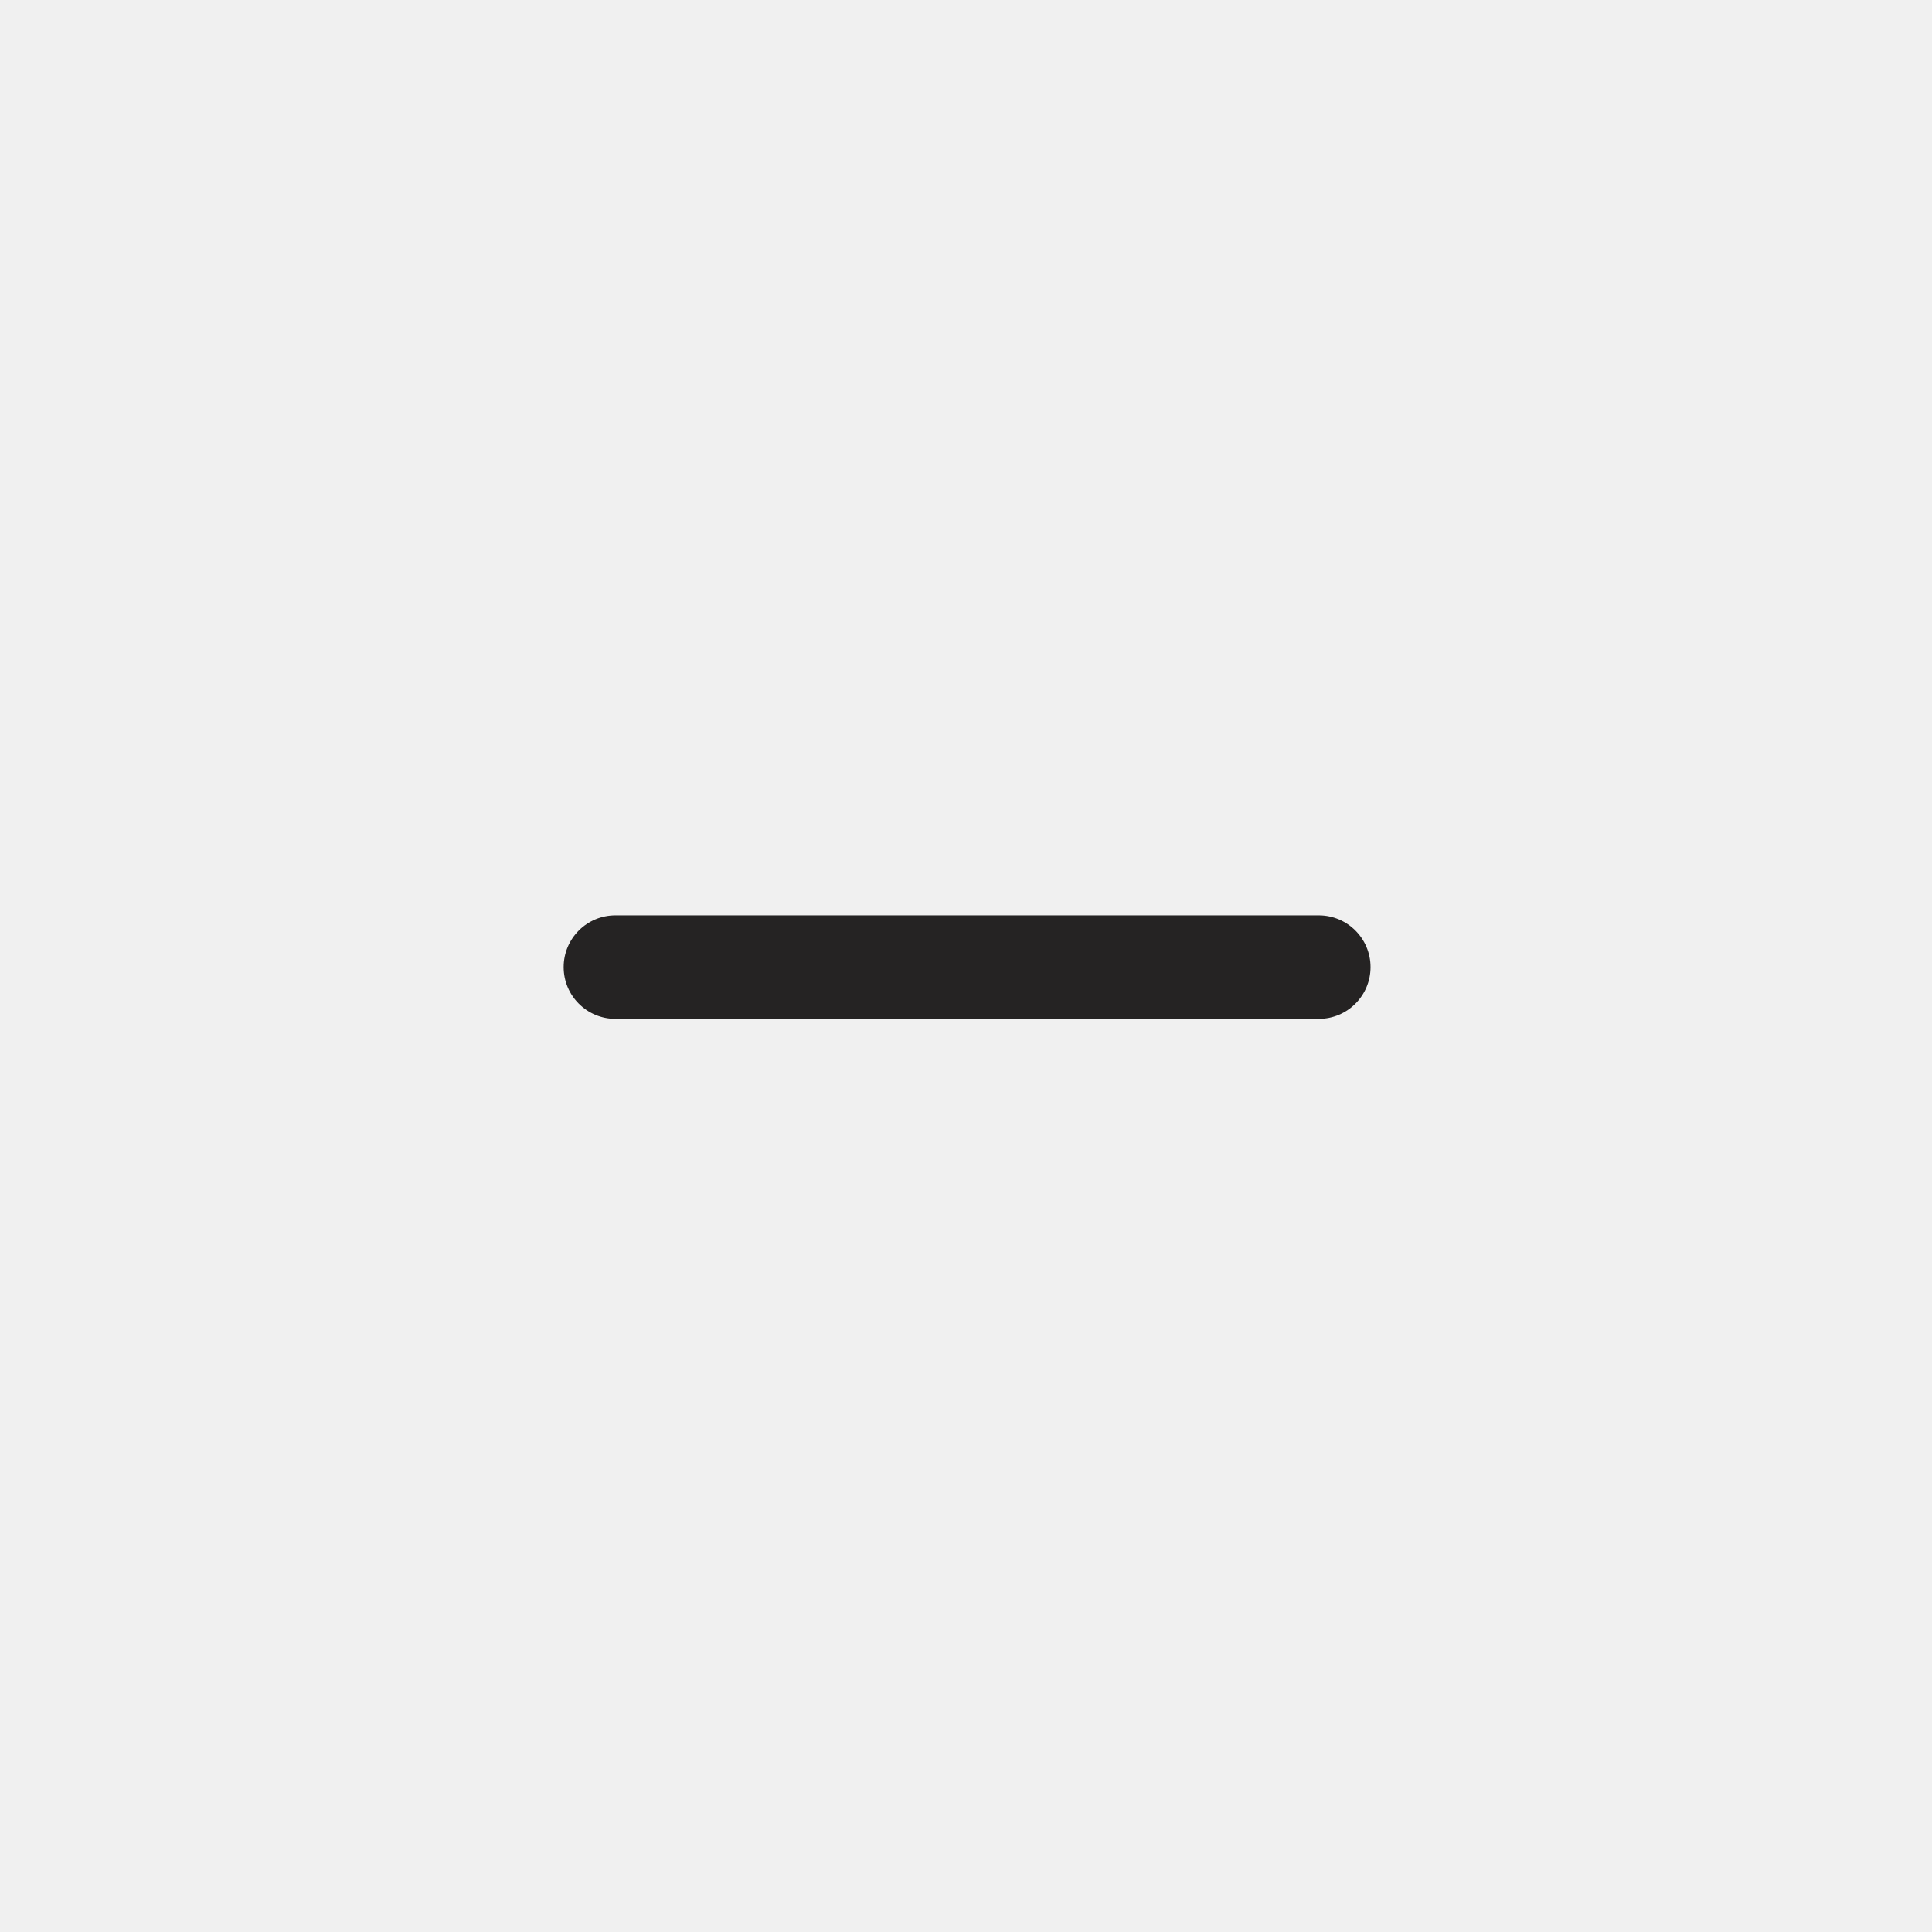
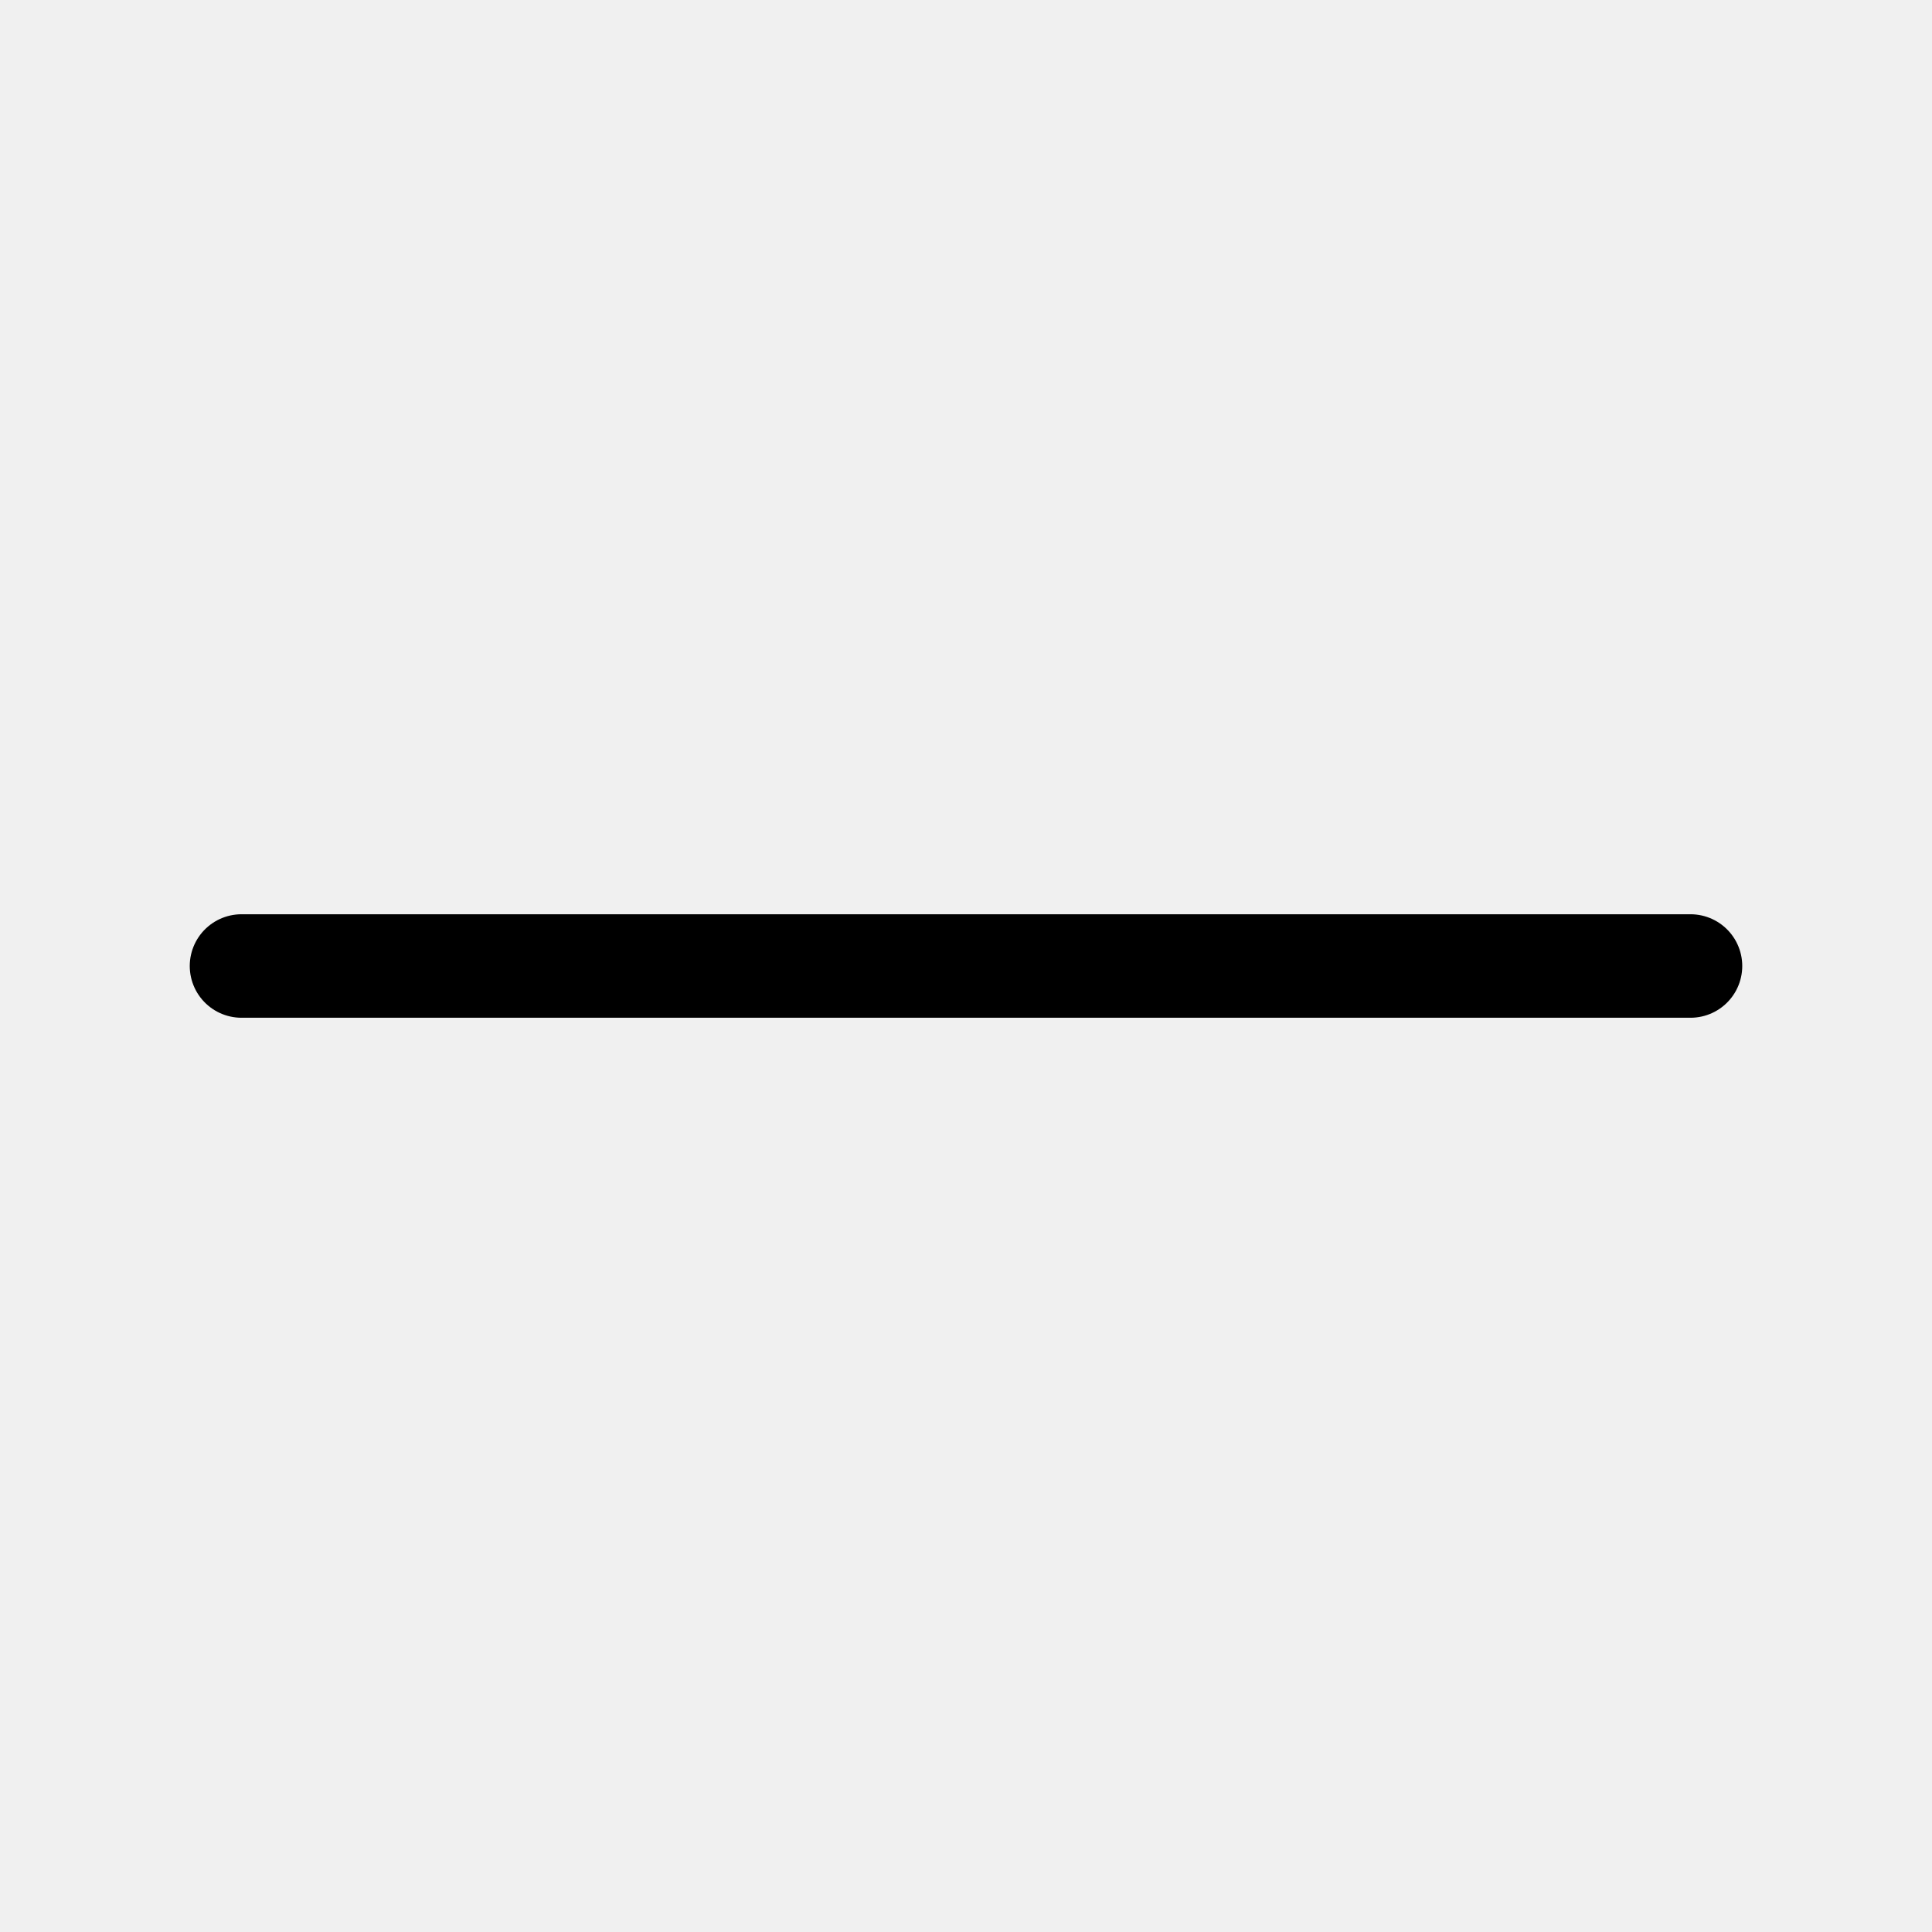
<svg xmlns="http://www.w3.org/2000/svg" width="28" height="28" viewBox="0 0 28 28" fill="none">
-   <g clip-path="url(#clip0_622_5490)">
-     <path fill-rule="evenodd" clip-rule="evenodd" d="M8.169 14.016C8.169 13.602 8.505 13.266 8.919 13.266L19.113 13.266C19.527 13.266 19.863 13.602 19.863 14.016C19.863 14.43 19.527 14.766 19.113 14.766L8.919 14.766C8.505 14.766 8.169 14.43 8.169 14.016Z" fill="#252323" />
+   <g clip-path="url(#clip0_1973_12802)">
+     <path d="M24.5 14H14H3.5" stroke="black" stroke-width="1.5" stroke-linecap="round" />
  </g>
  <defs>
-     <clipPath id="clip0_622_5490">
+     <clipPath id="clip0_1973_12802">
      <rect width="28" height="28" fill="white" />
    </clipPath>
  </defs>
</svg>
